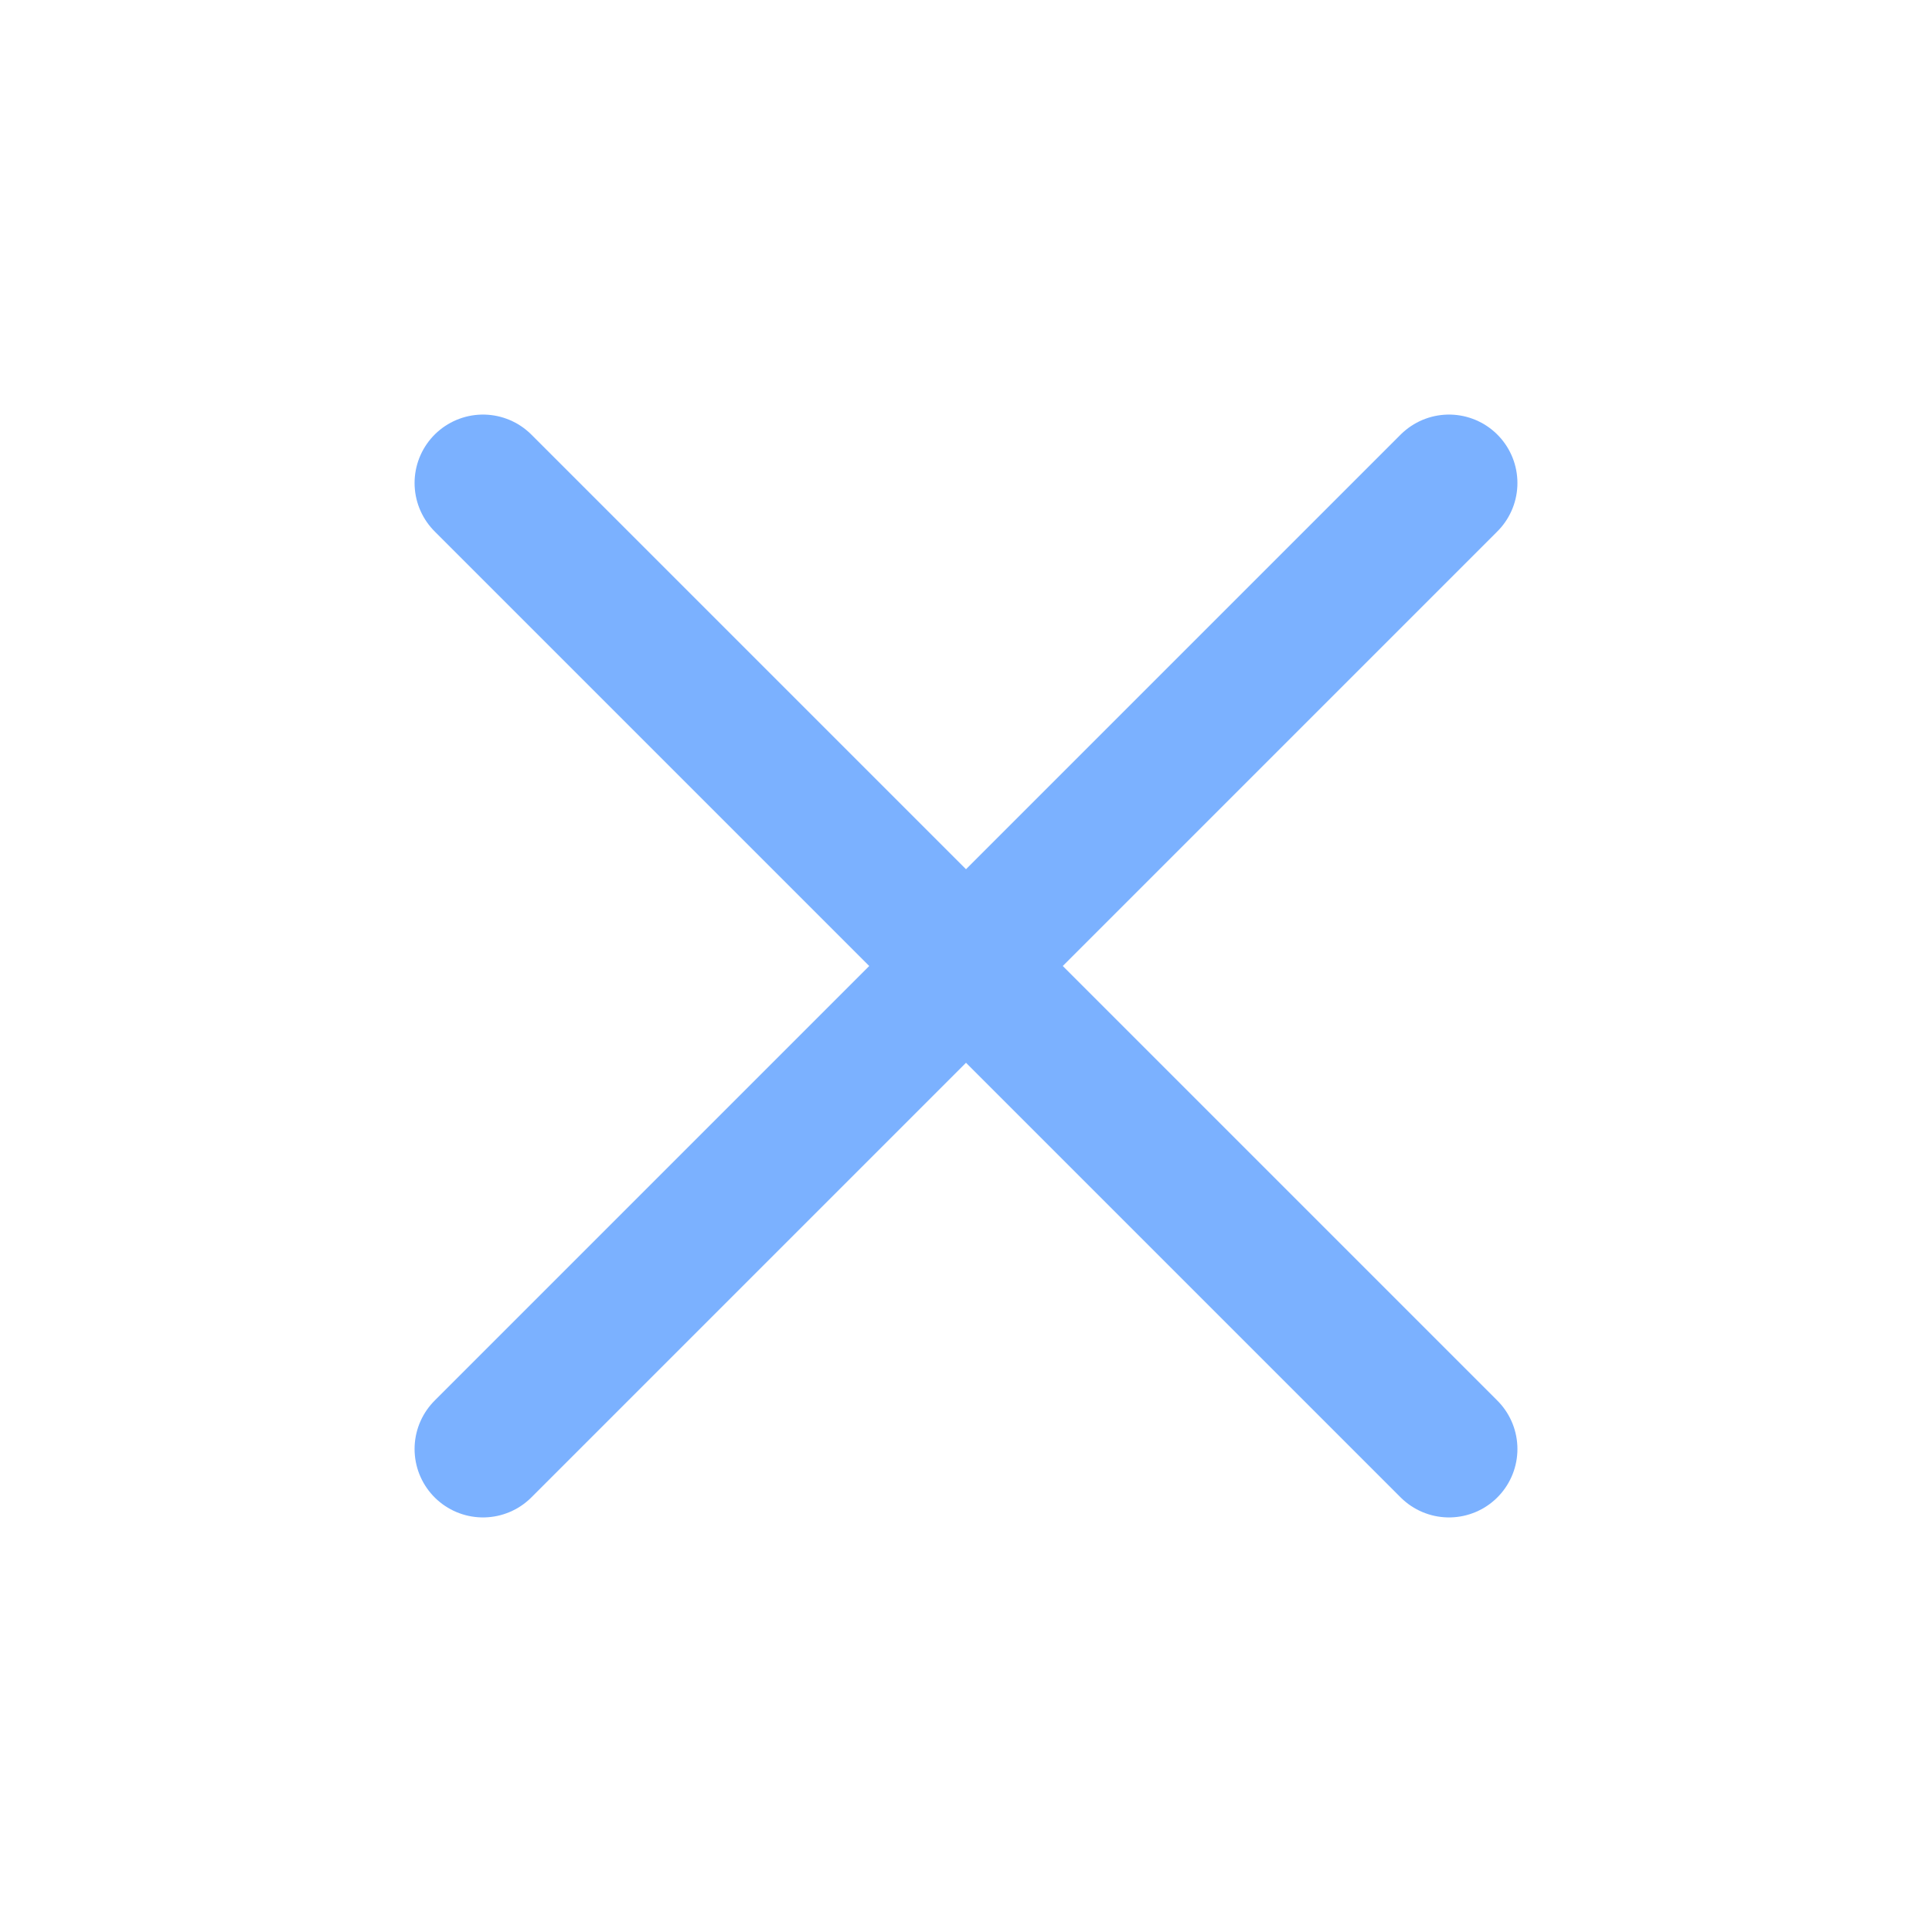
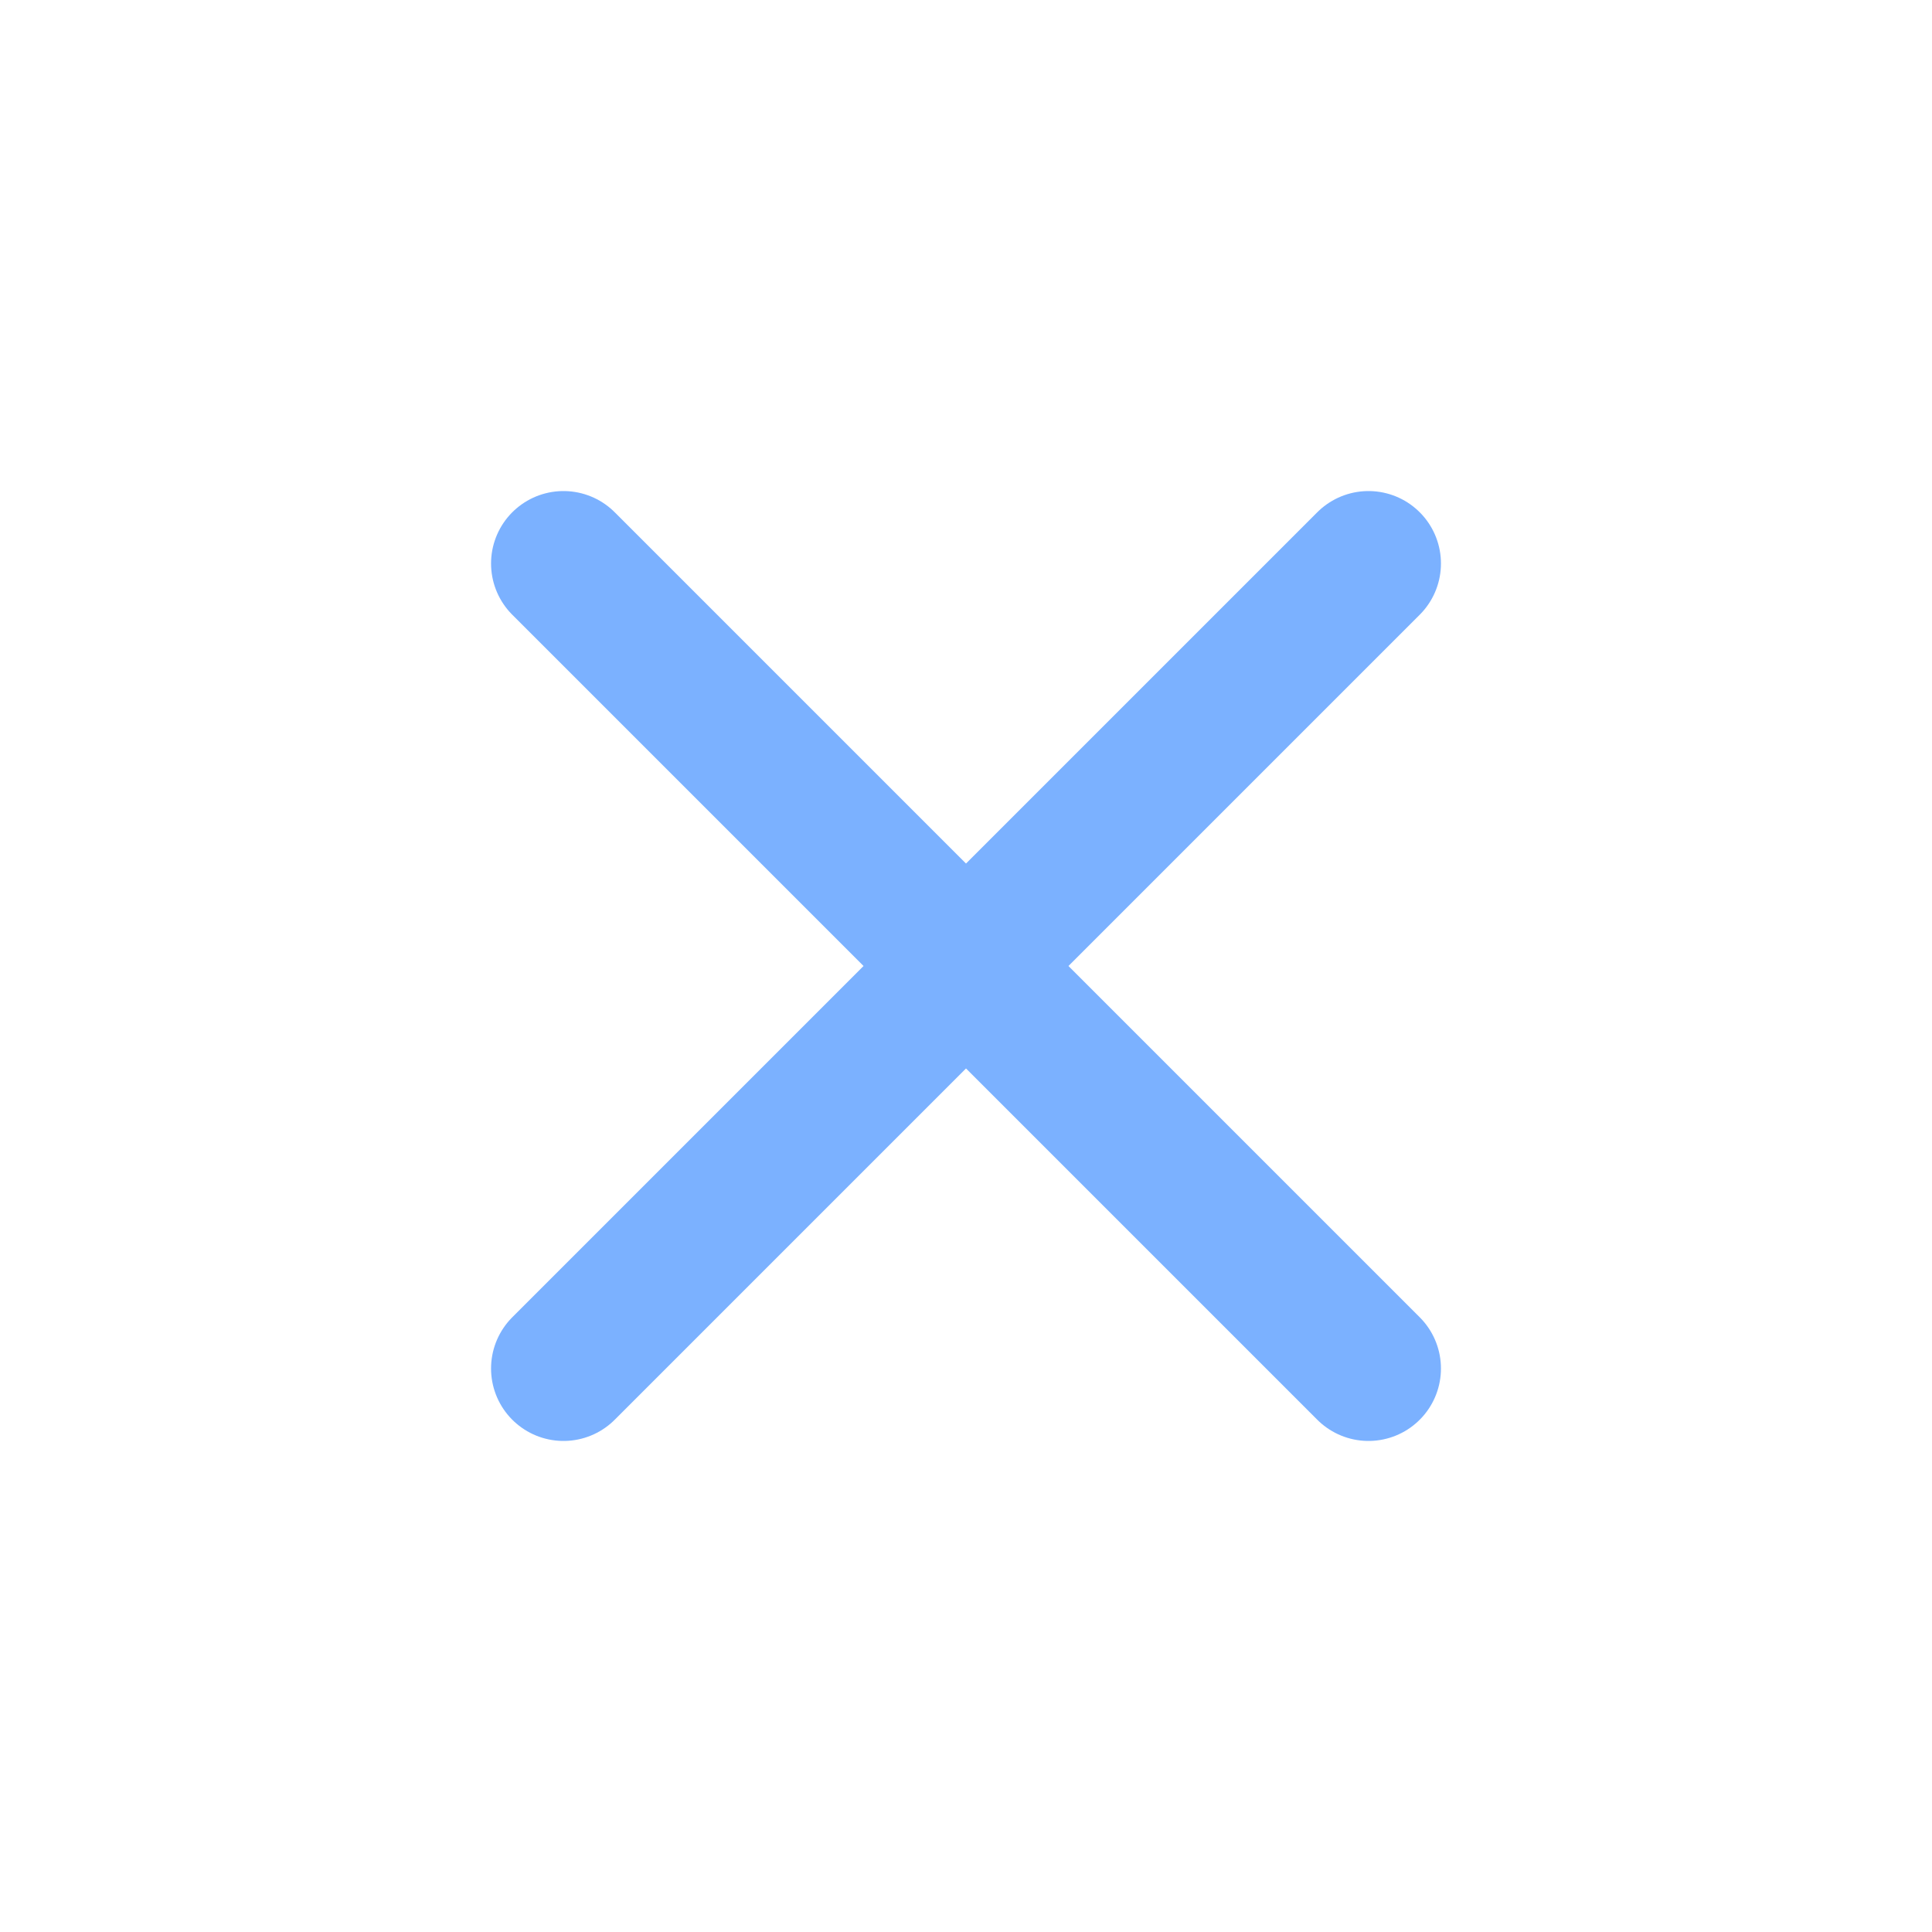
<svg xmlns="http://www.w3.org/2000/svg" width="24" height="24" viewBox="0 0 24 24">
-   <path d="M6 6l12 12M18 6L6 18" fill="none" stroke="#7bb1ff" stroke-width="1.7" stroke-linecap="round" stroke-linejoin="round" />
+   <g fill="none" stroke="#7bb1ff" stroke-width="1.8" stroke-linecap="round" stroke-linejoin="round">
+     <path d="m7 7 10 10M17 7 7 17" />
+   </g>
</svg>
